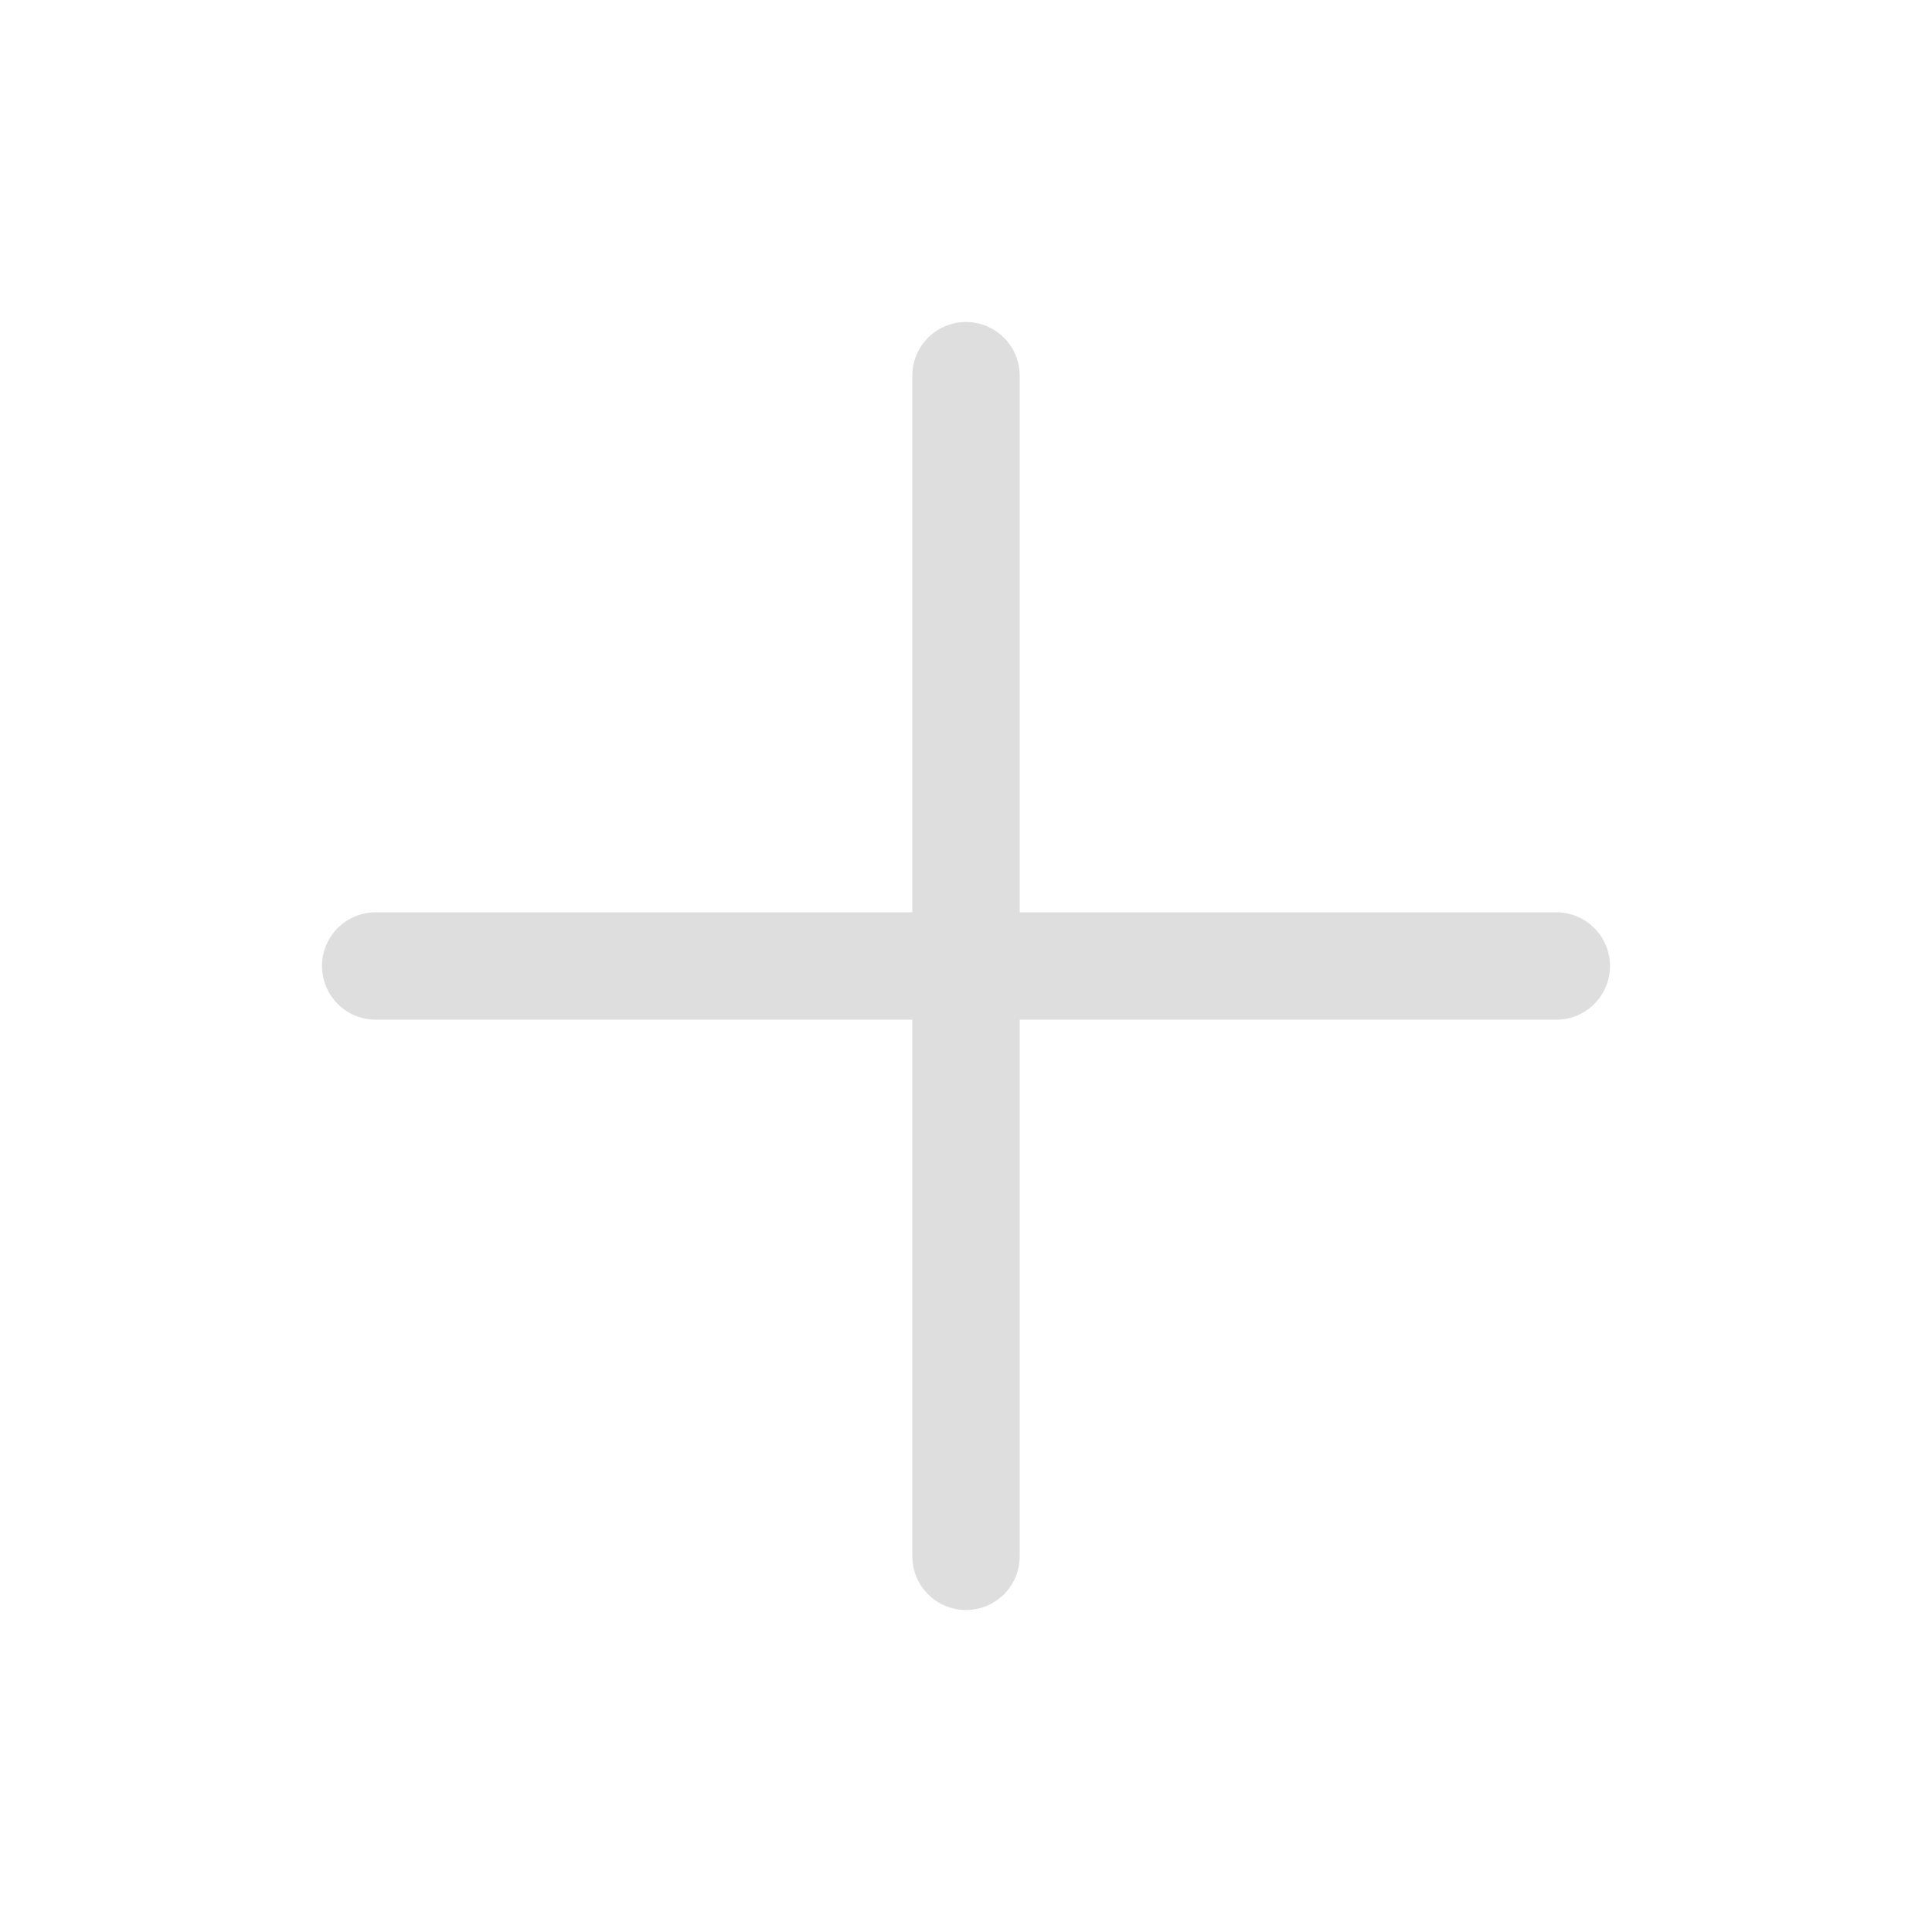
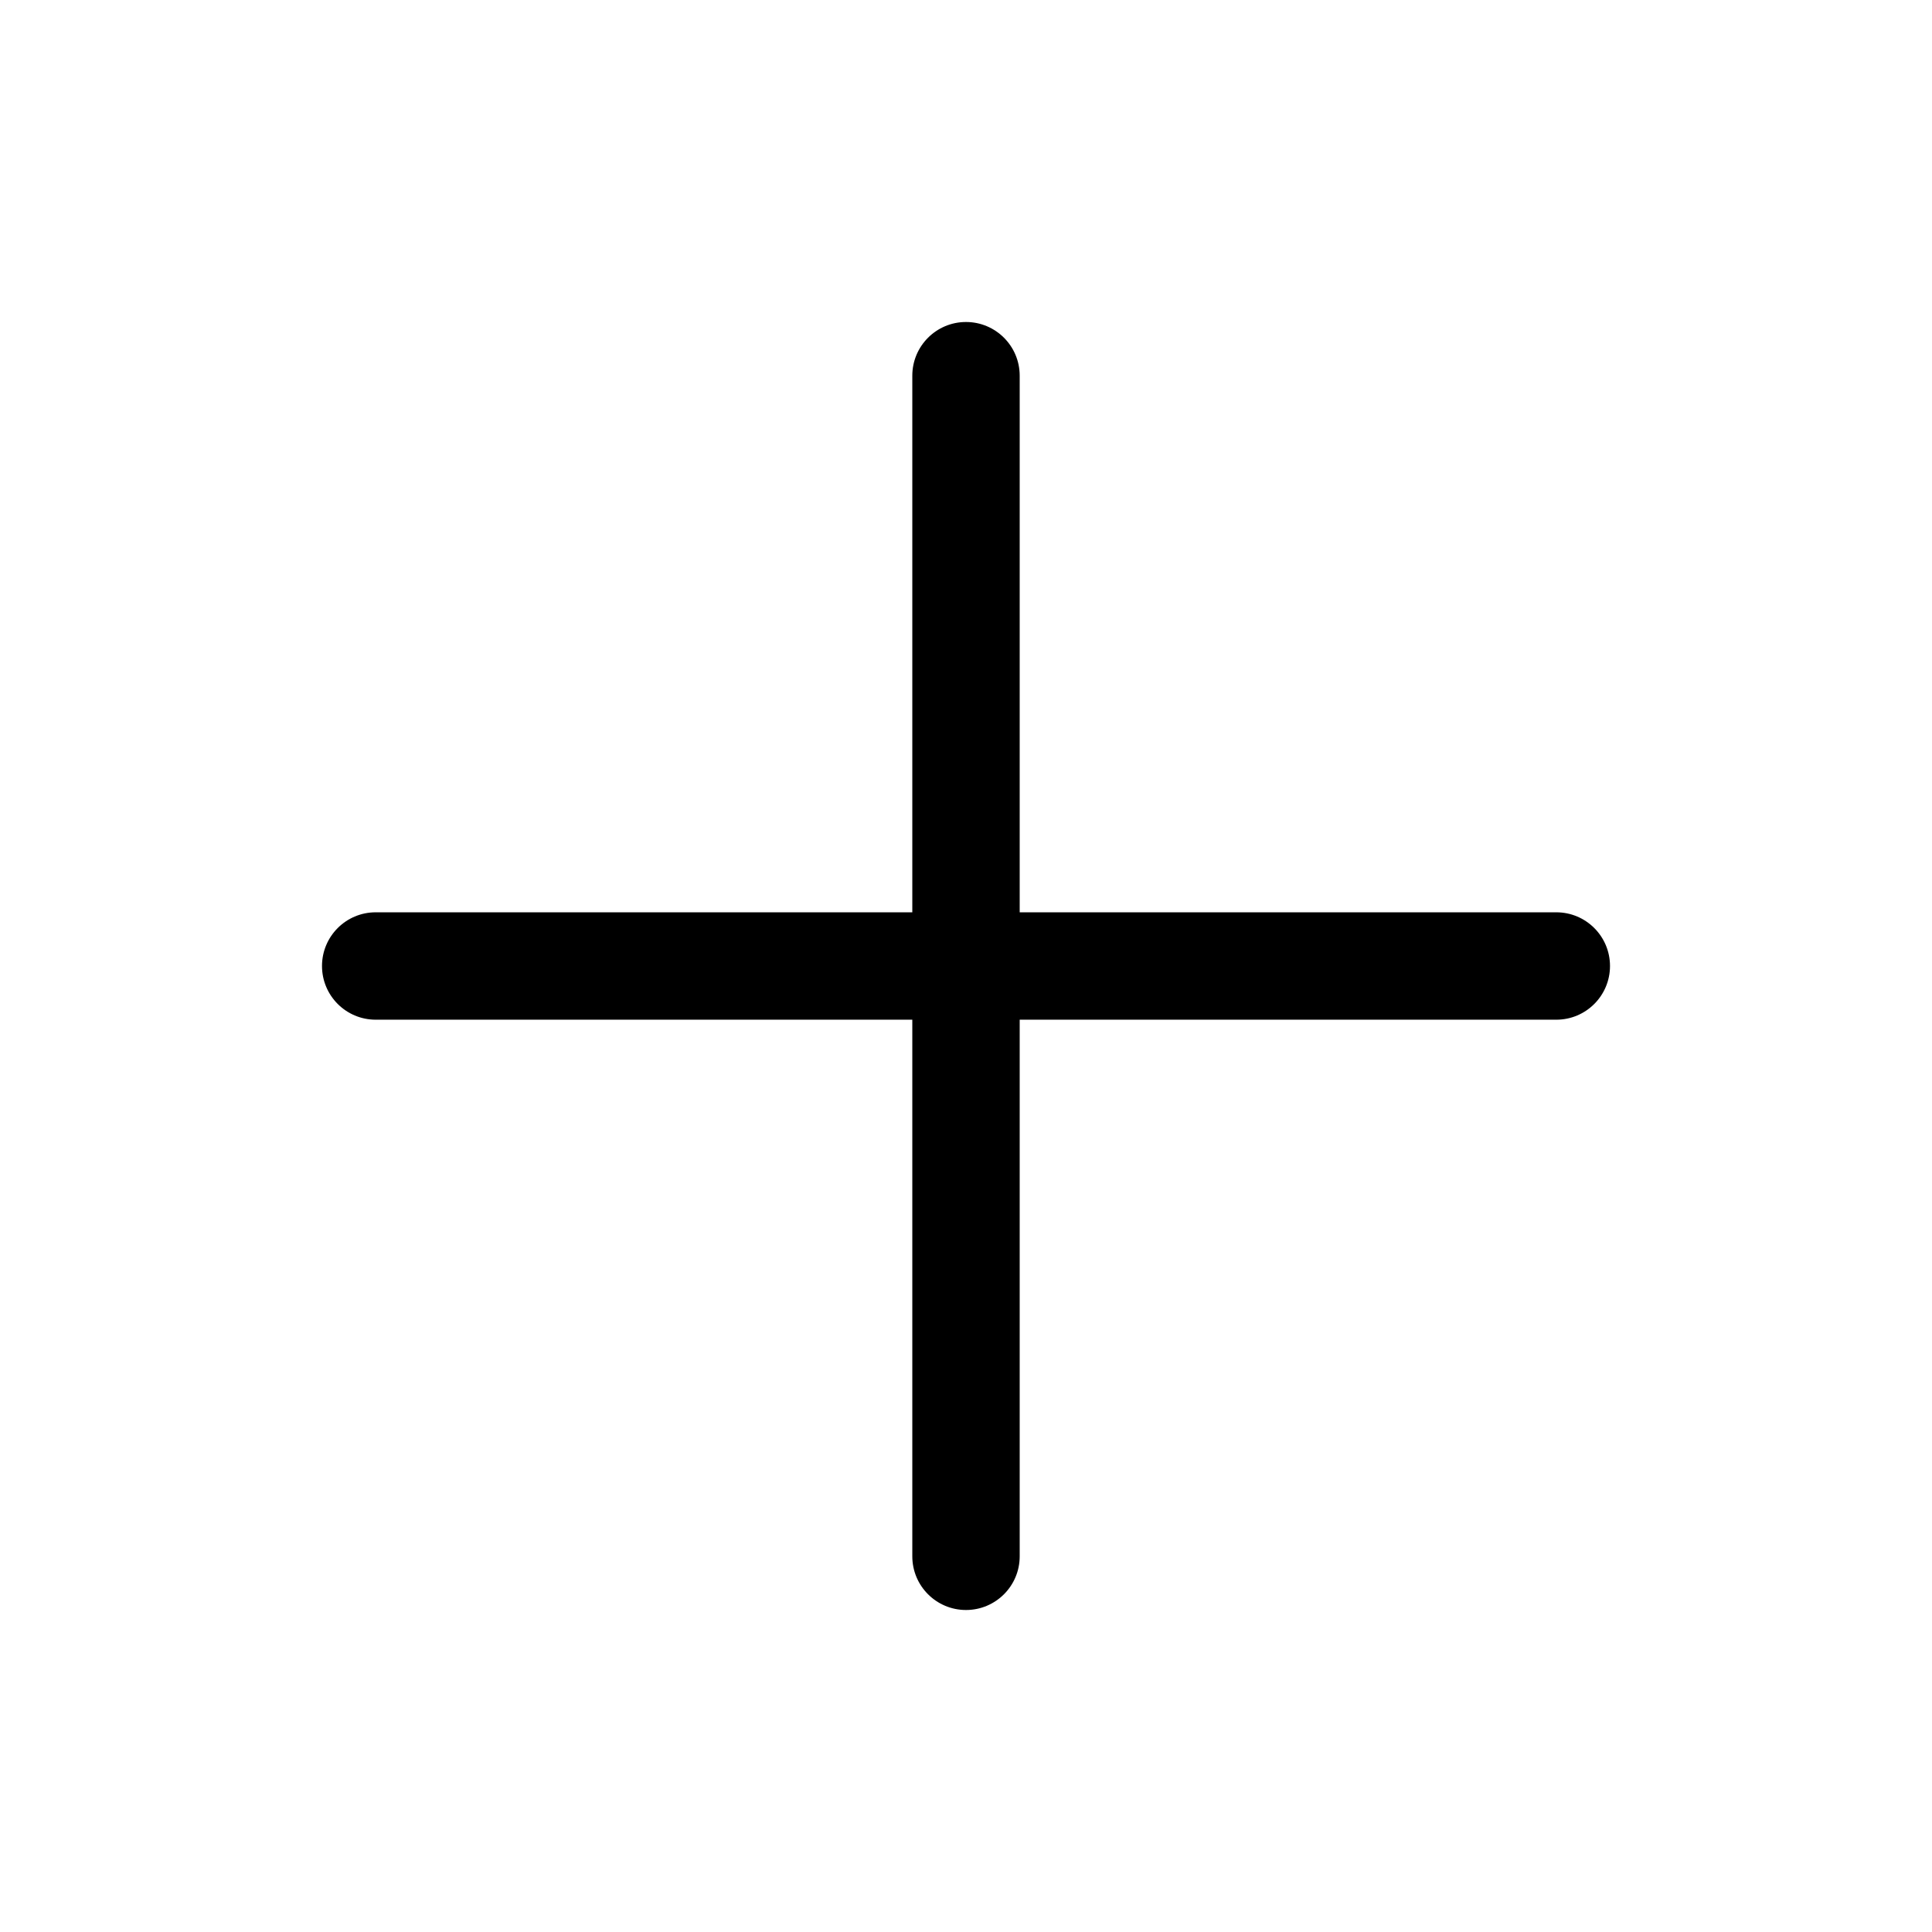
<svg xmlns="http://www.w3.org/2000/svg" width="24" height="24" fill="none">
-   <path fill-rule="evenodd" clip-rule="evenodd" d="M12 4a.667.667 0 0 1 .667.667v6.666h6.666a.667.667 0 0 1 0 1.334h-6.666v6.666a.667.667 0 0 1-1.334 0v-6.666H4.667a.667.667 0 0 1 0-1.334h6.666V4.667A.667.667 0 0 1 12 4Z" fill="#DEDEDE" />
+   <path fill-rule="evenodd" clip-rule="evenodd" d="M12 4a.667.667 0 0 1 .667.667v6.666h6.666a.667.667 0 0 1 0 1.334h-6.666v6.666a.667.667 0 0 1-1.334 0v-6.666H4.667a.667.667 0 0 1 0-1.334h6.666V4.667A.667.667 0 0 1 12 4Z" fill="currentColor" />
</svg>
